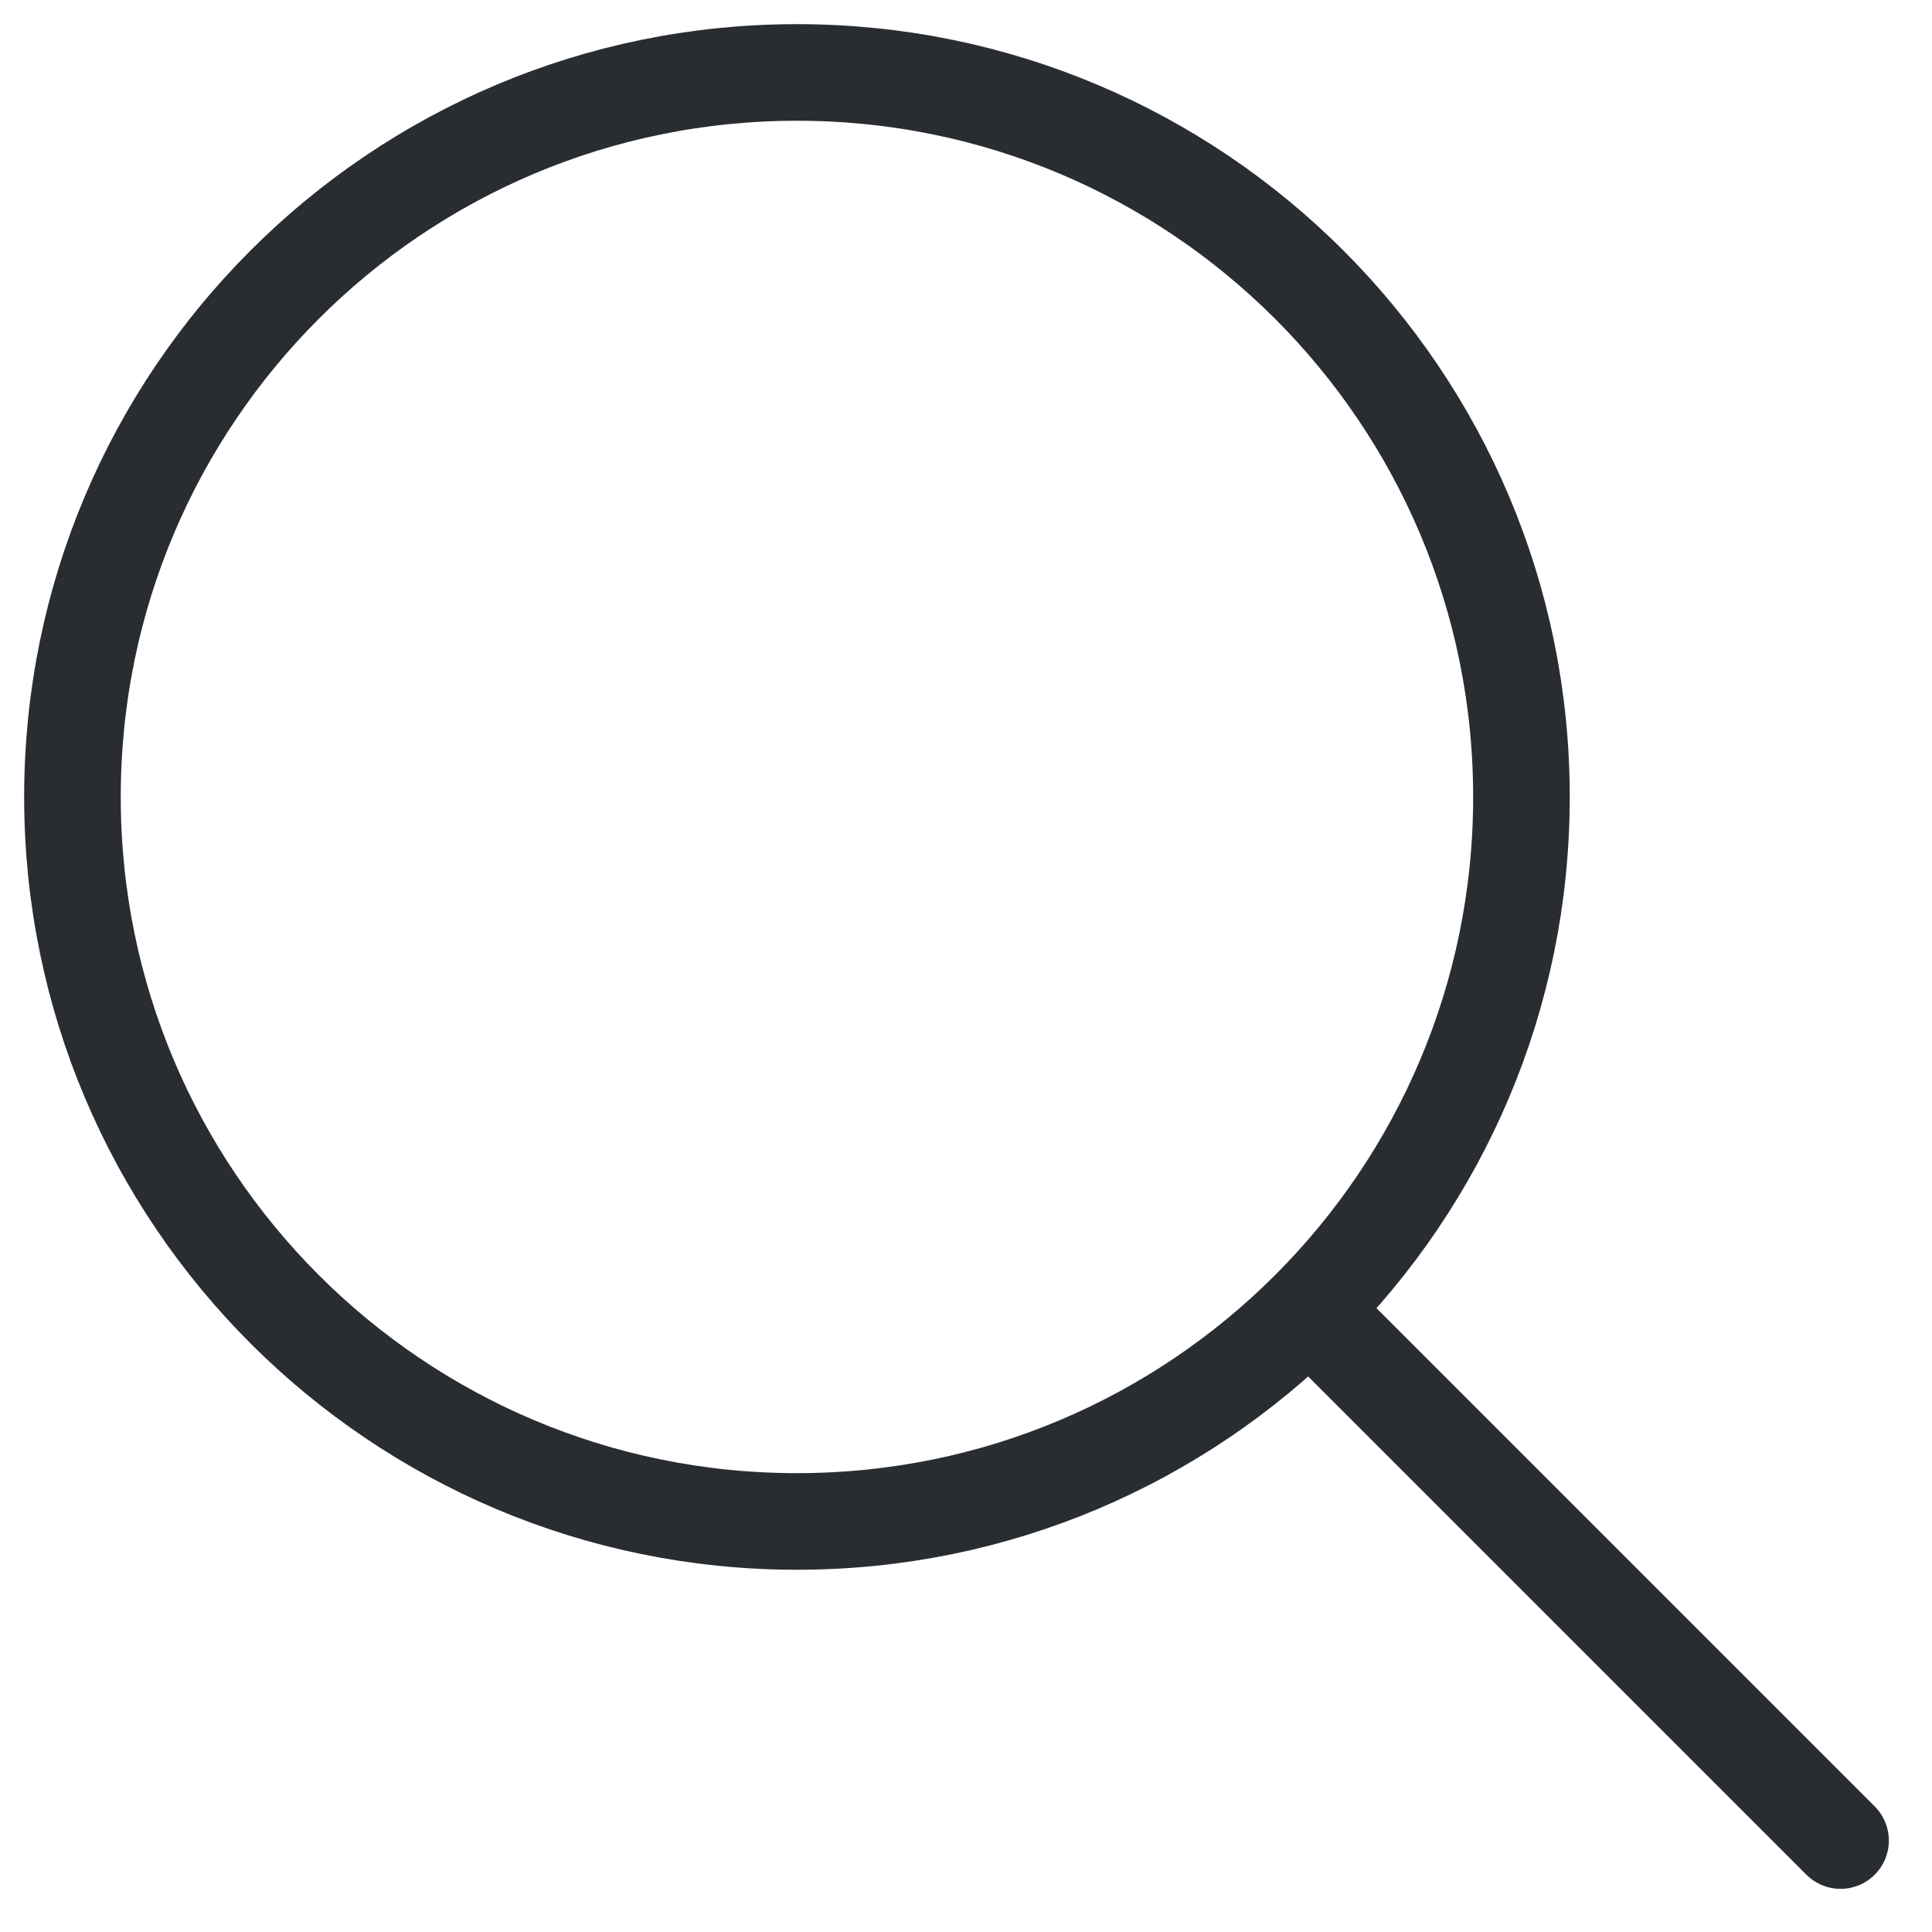
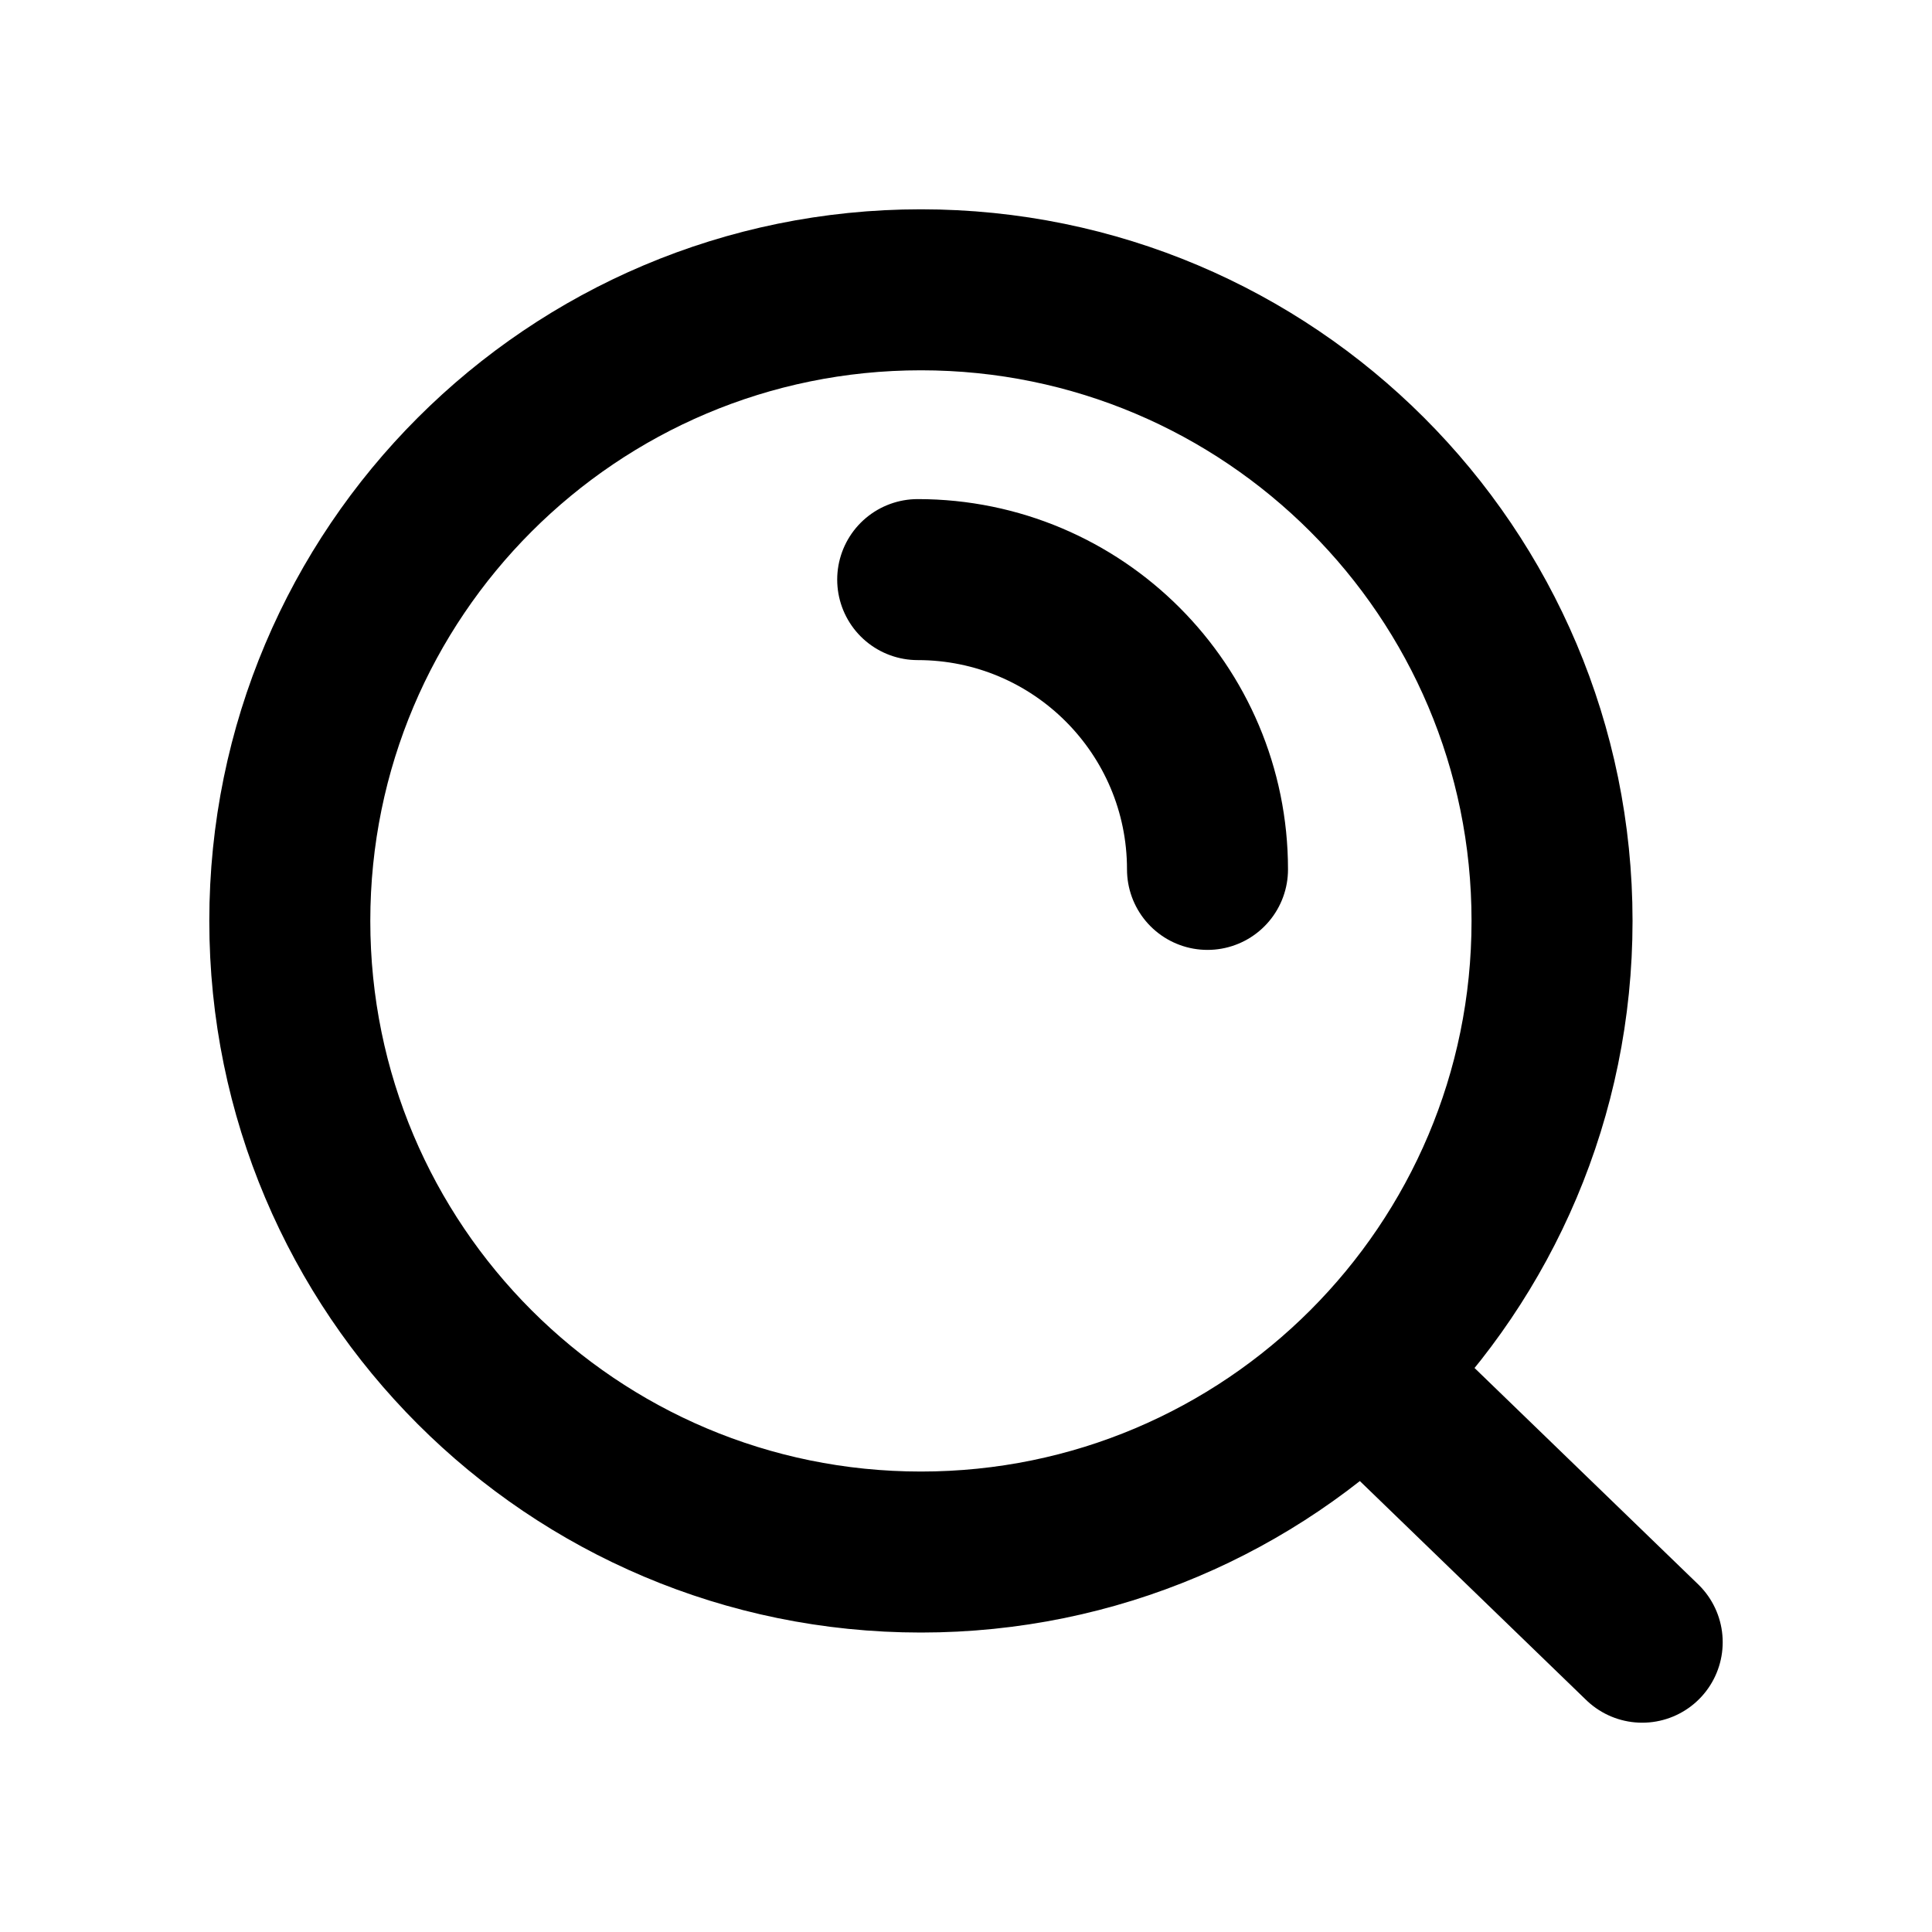
<svg xmlns="http://www.w3.org/2000/svg" width="24" height="24" viewBox="0 0 24 24" fill="none">
-   <circle cx="9.9" cy="9.9" r="9" stroke="#292D32" stroke-width="1.2" />
-   <path d="M16.5 16.5L22.864 22.864" stroke="#292D32" stroke-width="1.2" stroke-linecap="round" stroke-linejoin="round" />
+   <path d="M16.927 17.04L20.4 20.4M11.4 7.2C13.388 7.2 15 8.812 15 10.8M19.28 11.44C19.28 15.77 15.77 19.28 11.44 19.28C7.11 19.28 3.6 15.77 3.6 11.44C3.6 7.11 7.11 3.6 11.44 3.6C15.77 3.6 19.28 7.11 19.28 11.44Z" stroke="black" stroke-width="2" stroke-linecap="round" />
</svg>
